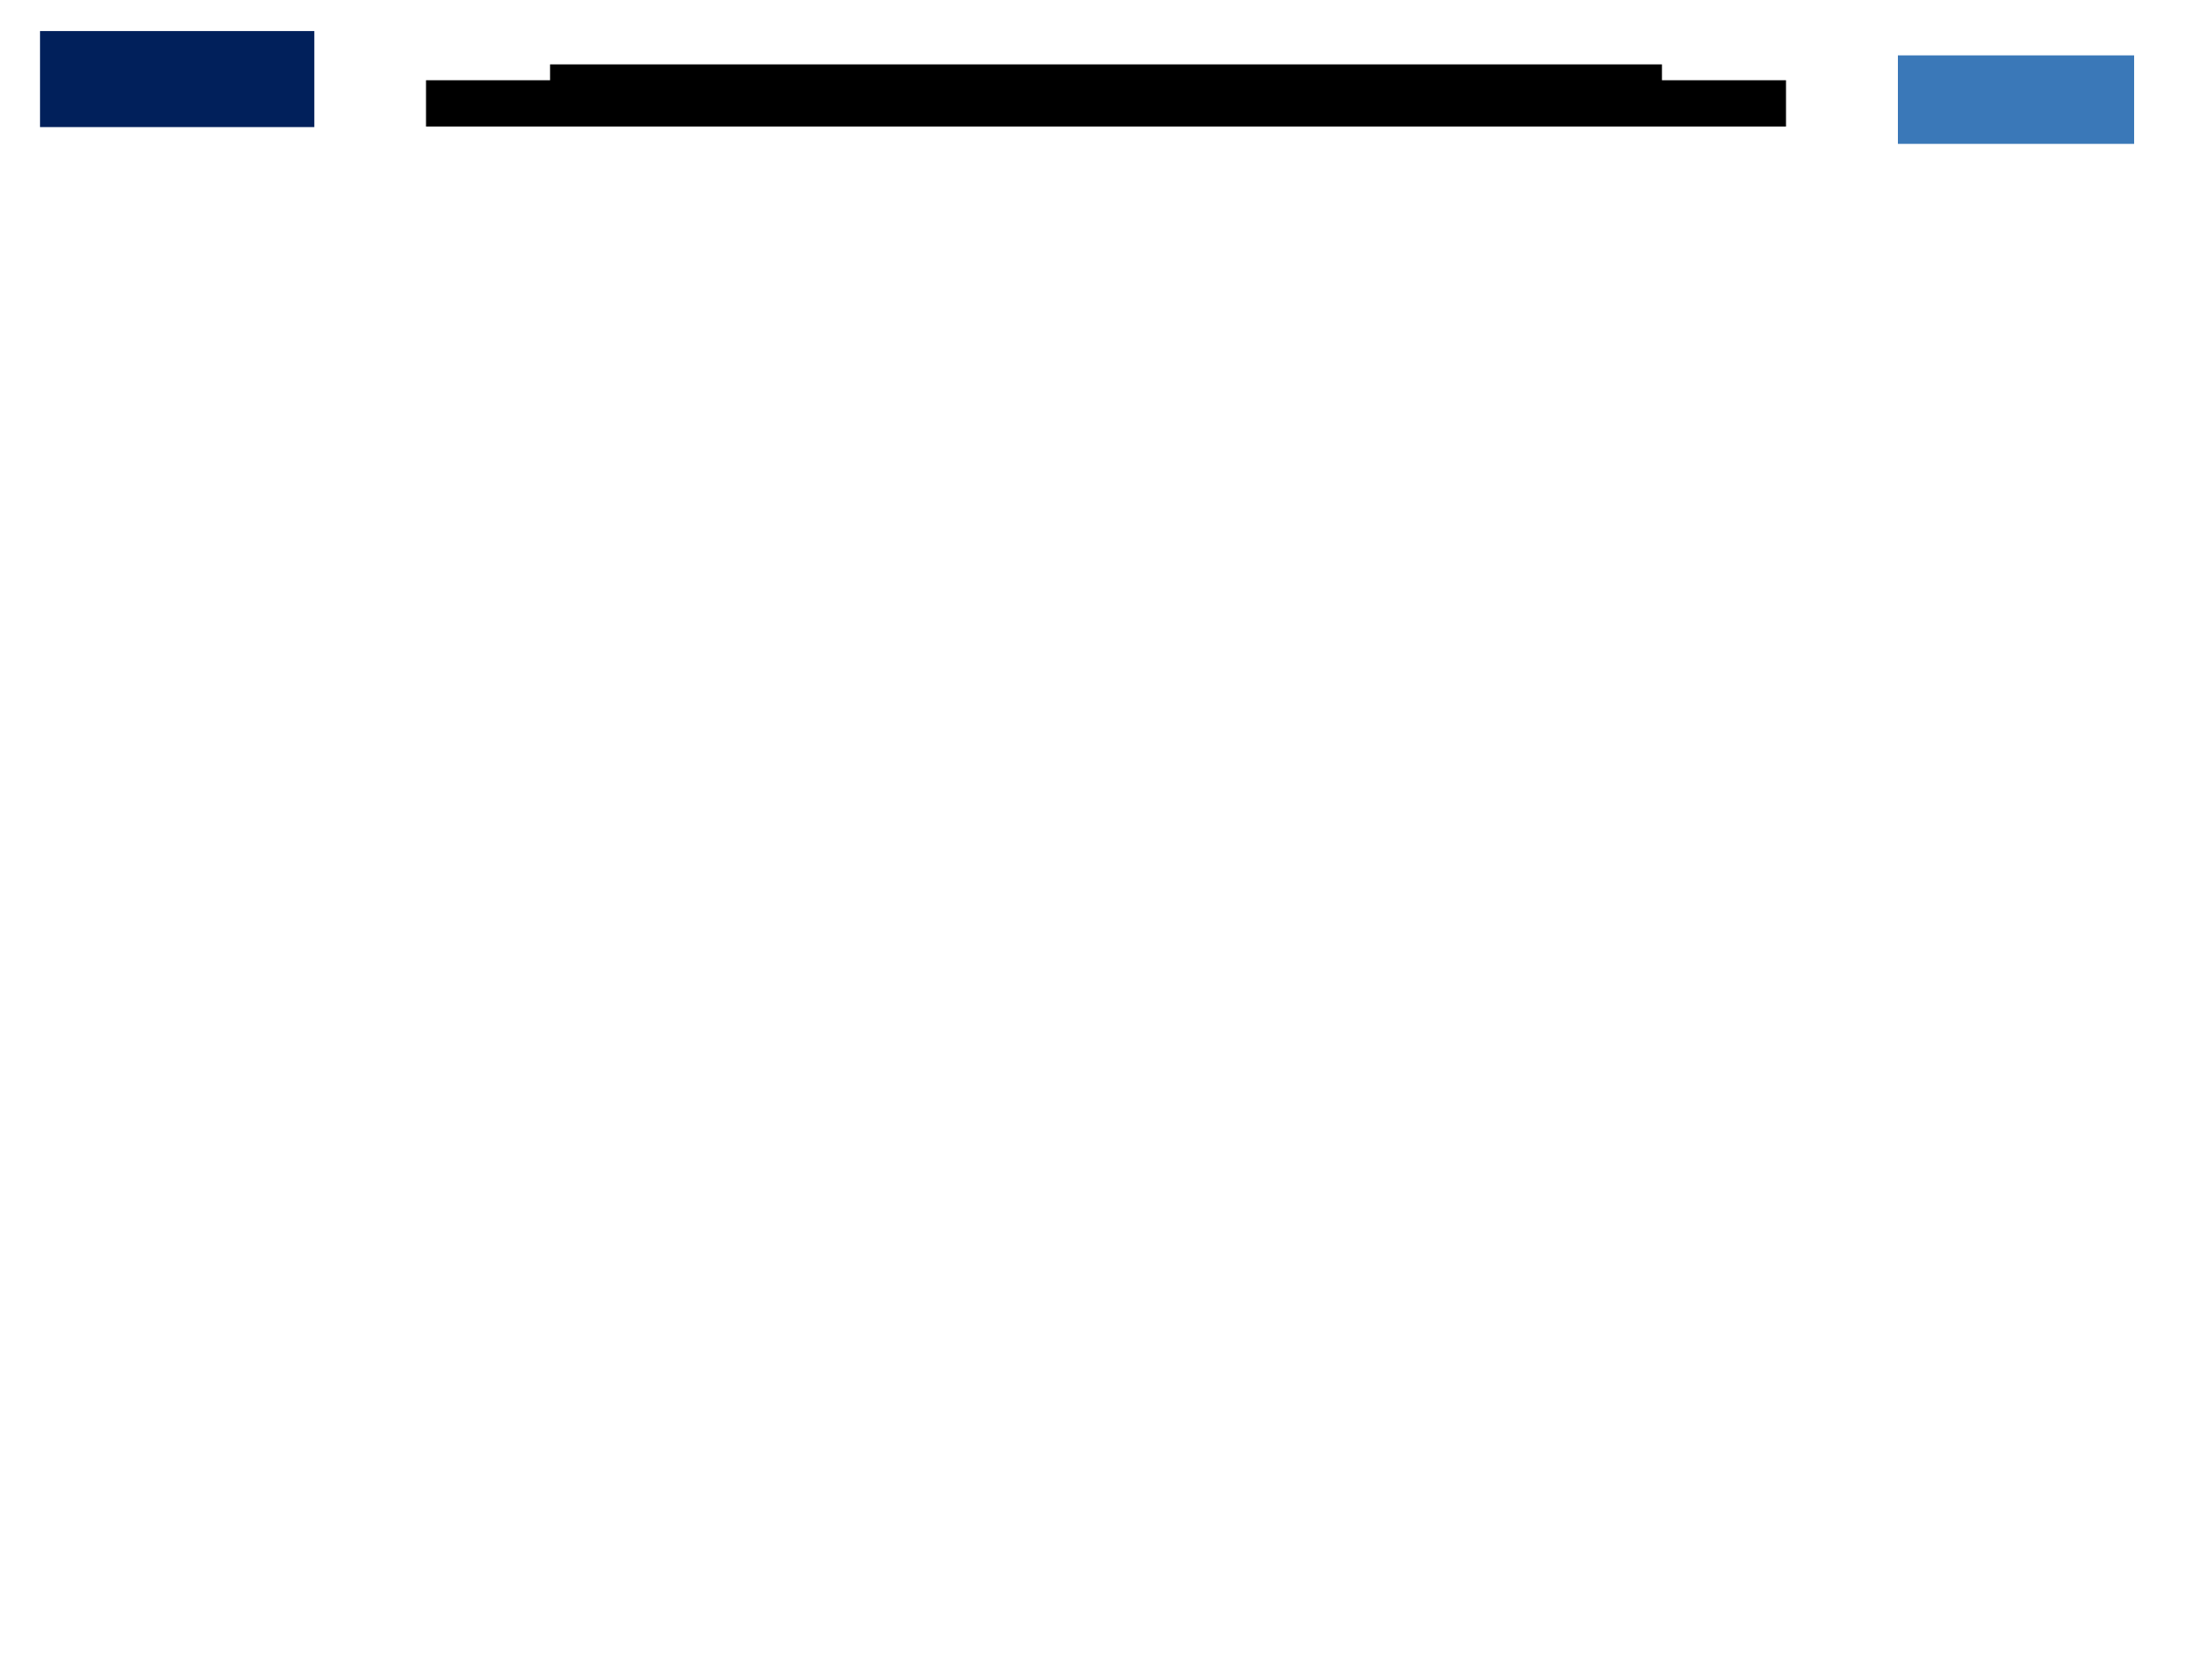
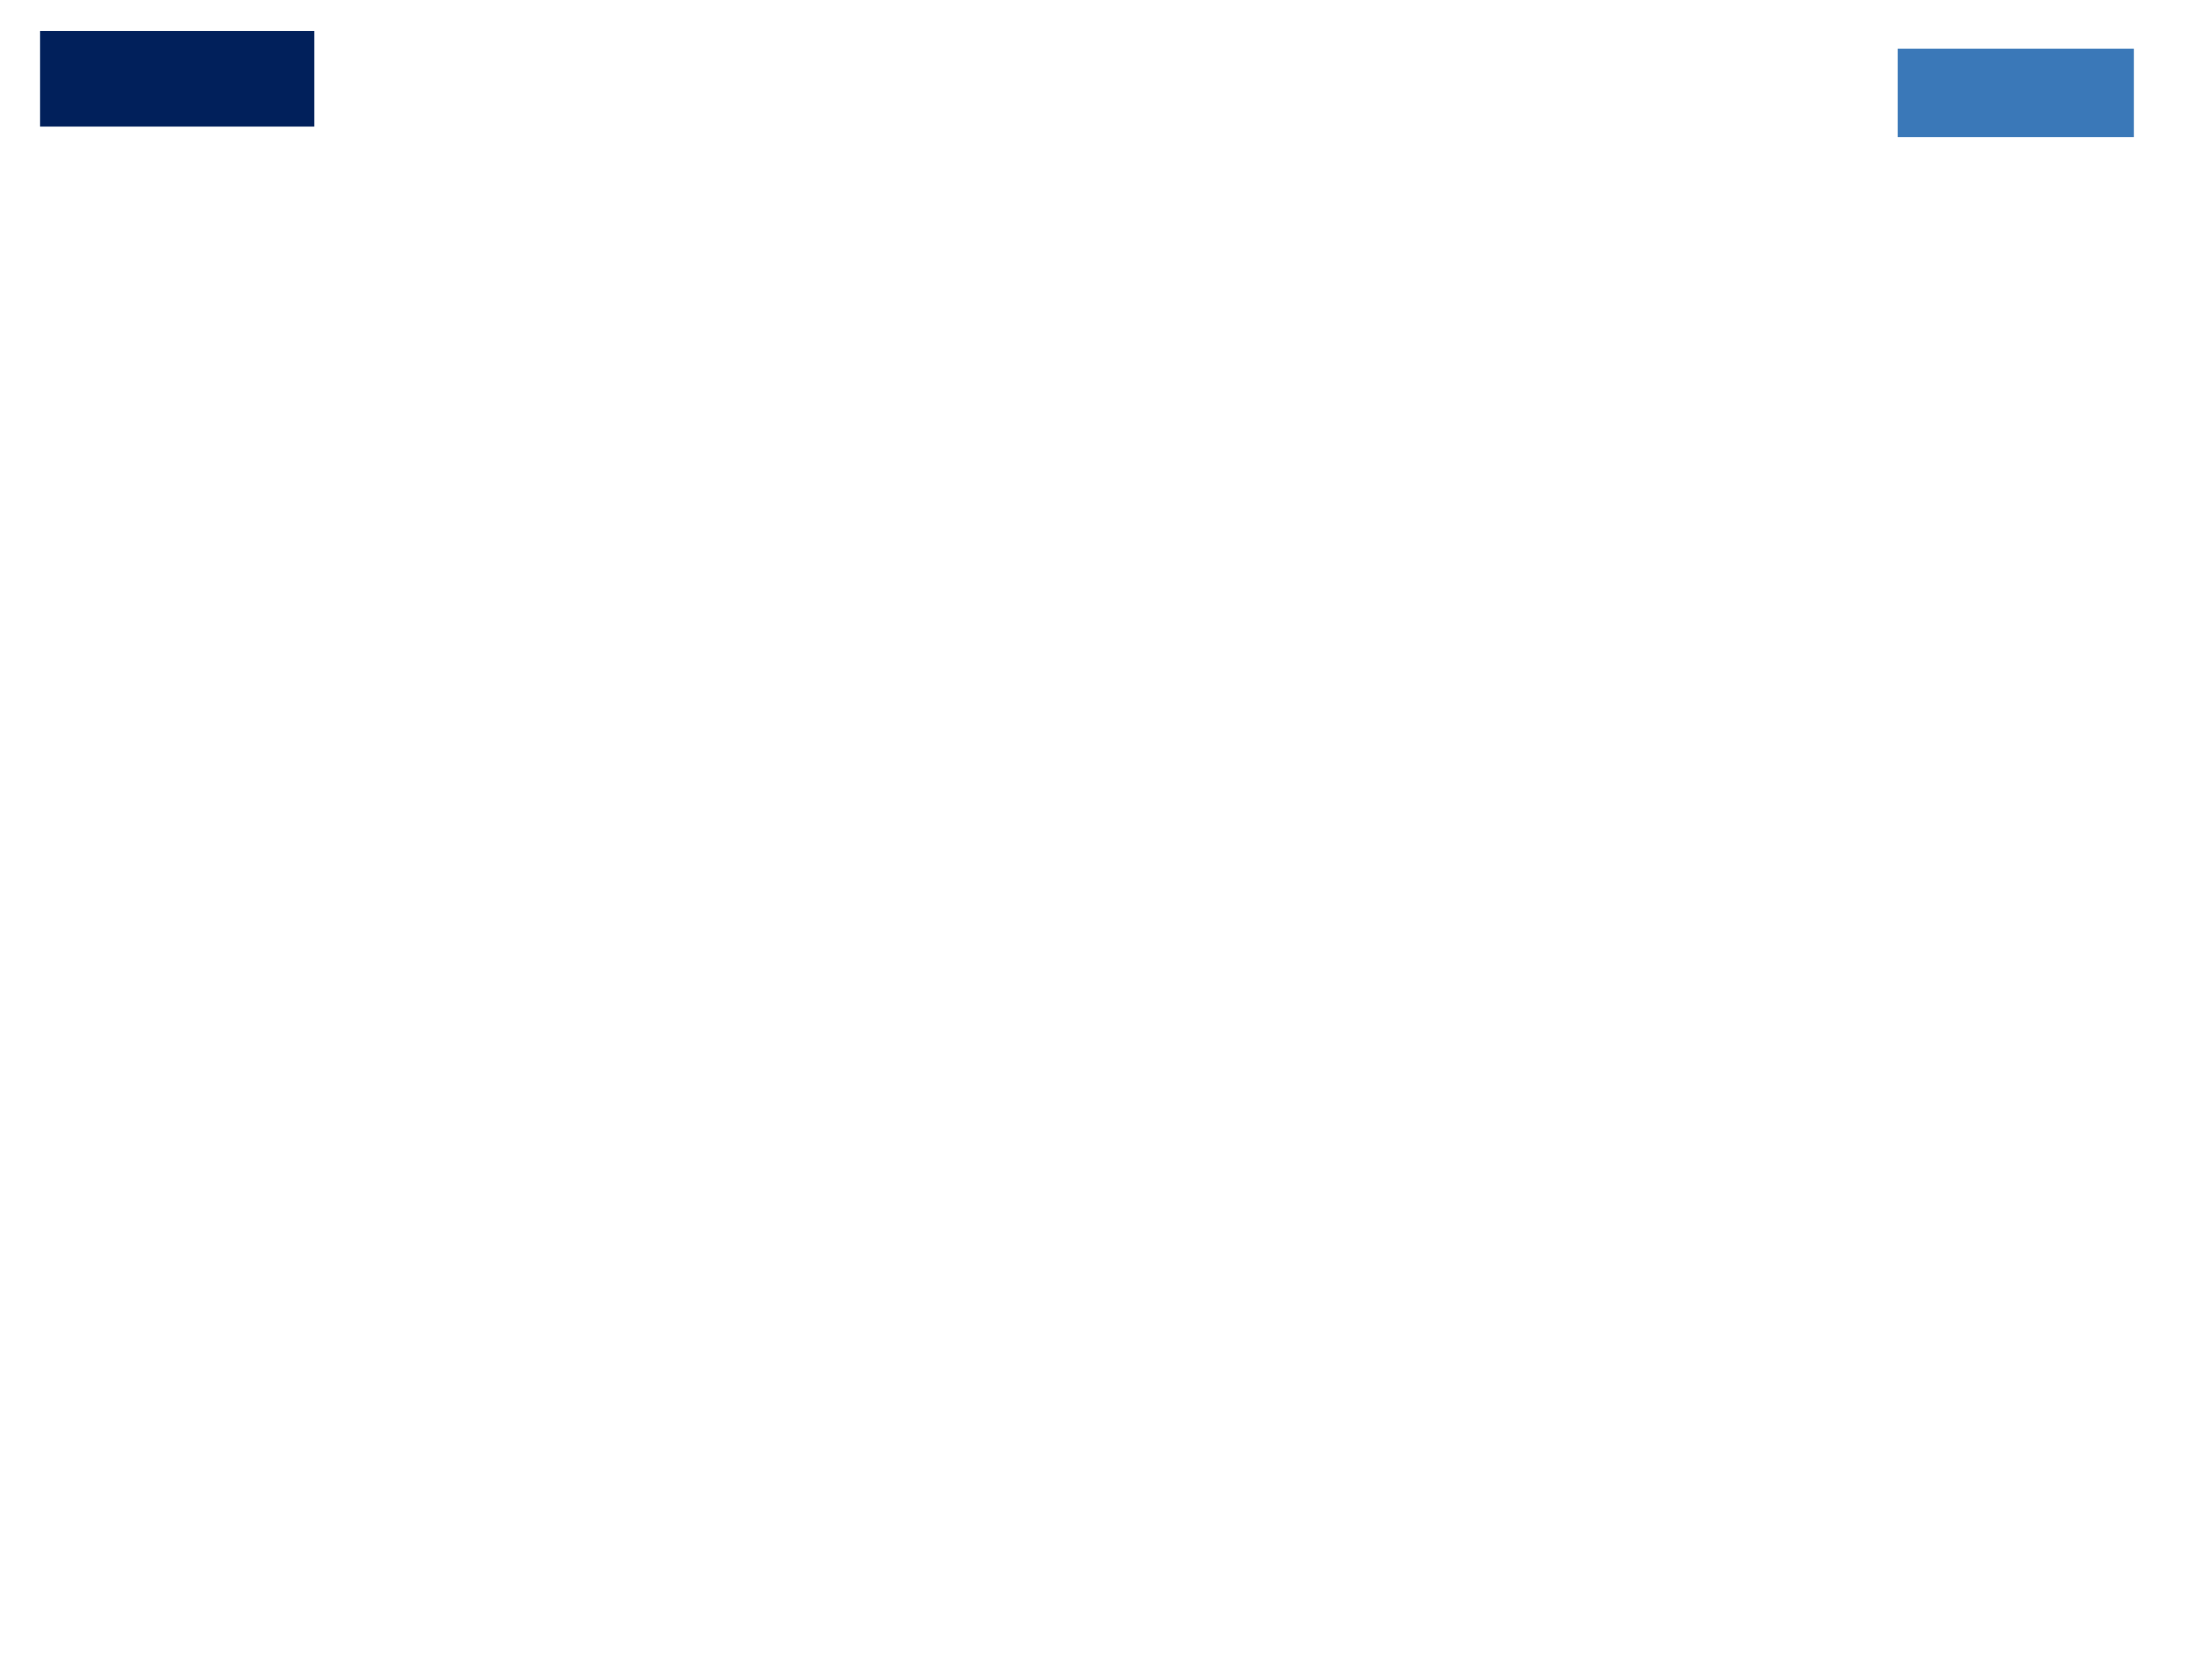
<svg xmlns="http://www.w3.org/2000/svg" width="128mm" height="96mm" viewBox="0 0 128 96" version="1.1" id="svg839">
  <defs id="defs833">
    <clipPath clipPathUnits="userSpaceOnUse" id="clipPath22">
      <path d="M 0,0 H 362.835 V 272.126 H 0 Z" id="path20" />
    </clipPath>
    <clipPath clipPathUnits="userSpaceOnUse" id="clipPath22-7">
      <path d="M 0,0 H 362.835 V 272.126 H 0 Z" id="path20-9" />
    </clipPath>
    <clipPath clipPathUnits="userSpaceOnUse" id="clipPath22-3">
      <path d="M 0,0 H 362.835 V 272.126 H 0 Z" id="path20-6" />
    </clipPath>
    <clipPath clipPathUnits="userSpaceOnUse" id="clipPath22-3-4">
      <path d="M 0,0 H 362.835 V 272.126 H 0 Z" id="path20-6-9" />
    </clipPath>
    <clipPath clipPathUnits="userSpaceOnUse" id="clipPath22-7-2">
      <path d="M 0,0 H 362.835 V 272.126 H 0 Z" id="path20-9-0" />
    </clipPath>
    <clipPath clipPathUnits="userSpaceOnUse" id="clipPath22-6">
      <path d="M 0,0 H 362.835 V 272.126 H 0 Z" id="path20-8" />
    </clipPath>
    <clipPath clipPathUnits="userSpaceOnUse" id="clipPath22-1">
      <path d="M 0,0 H 362.835 V 272.126 H 0 Z" id="path20-1" />
    </clipPath>
    <clipPath clipPathUnits="userSpaceOnUse" id="clipPath22-5">
      <path d="M 0,0 H 362.835 V 272.126 H 0 Z" id="path20-33" />
    </clipPath>
    <clipPath clipPathUnits="userSpaceOnUse" id="clipPath22-0">
      <path d="M 0,0 H 362.835 V 272.126 H 0 Z" id="path20-2" />
    </clipPath>
    <clipPath clipPathUnits="userSpaceOnUse" id="clipPath22-2">
      <path d="M 0,0 H 362.835 V 272.126 H 0 Z" id="path20-97" />
    </clipPath>
    <clipPath clipPathUnits="userSpaceOnUse" id="clipPath18">
      <path d="M 0,0 H 720 V 540 H 0 Z" clip-rule="evenodd" id="path16" />
    </clipPath>
    <clipPath clipPathUnits="userSpaceOnUse" id="clipPath30">
      <path d="M 35.4,0 H 719.9 V 540 H 35.4 Z" clip-rule="evenodd" id="path28" />
    </clipPath>
    <clipPath clipPathUnits="userSpaceOnUse" id="clipPath18-6">
      <path d="M 0,0 H 720 V 540 H 0 Z" clip-rule="evenodd" id="path16-7" />
    </clipPath>
    <clipPath clipPathUnits="userSpaceOnUse" id="clipPath30-5">
      <path d="M 35.4,0 H 719.9 V 540 H 35.4 Z" clip-rule="evenodd" id="path28-3" />
    </clipPath>
+     <clipPath clipPathUnits="userSpaceOnUse" id="clipPath30-2">
+       <path d="M 35.4,0 H 719.9 V 540 H 35.4 Z" clip-rule="evenodd" id="path28-7" />
+     </clipPath>
  </defs>
+   <g id="layer6" style="display:none">
+     <rect style="display:inline;fill:#000000;fill-opacity:1;stroke-width:1.124;stroke-linecap:round;stroke-miterlimit:2;paint-order:stroke fill markers" id="rect6759-8" width="78.697" height="2.681" x="24.652" y="4.643" />
+     <rect style="display:inline;fill:#000000;fill-opacity:1;stroke-width:1.016;stroke-linecap:round;stroke-miterlimit:2;paint-order:stroke fill markers" id="rect6759-8-0" width="64.341" height="2.681" x="31.83" y="3.725" />
+     <rect style="display:inline;fill:#ff00ff;stroke:none;stroke-width:0.803;stroke-miterlimit:2;paint-order:markers stroke fill;stop-color:#000000" id="rect1081" width="18.189" height="1.388" x="0" y="5.936" />
+     <rect style="display:inline;fill:#ff00ff;stroke:none;stroke-width:0.803;stroke-miterlimit:2;paint-order:markers stroke fill;stop-color:#000000" id="rect1081-6" width="18.189" height="1.388" x="109.811" y="5.936" />
+     <rect style="fill:#00ff00;stroke-width:1.339;stroke-miterlimit:2;paint-order:markers stroke fill;stop-color:#000000" id="rect1095" width="0.173" height="0.551" x="16.11" y="5.388" />
+   </g>
  <g id="layer7" style="display:inline">
-     <rect style="fill:#3a78b8;fill-opacity:1;stroke-width:1.411;stroke-linecap:round;stroke-miterlimit:2;paint-order:stroke fill markers" id="rect8529" width="13.67" height="5.121" x="109.824" y="3.204" />
+     <rect style="fill:#3a78b8;fill-opacity:1;stroke-width:1.411;stroke-linecap:round;stroke-miterlimit:2;paint-order:stroke fill markers" id="rect8529" width="13.67" height="5.121" x="109.811" y="2.816" />
  </g>
  <g id="layer8" style="display:inline">
-     <rect style="display:inline;fill:#00205b;fill-opacity:0.996;stroke-width:1.278;stroke-linecap:round;stroke-miterlimit:2;paint-order:stroke fill markers" id="rect8531" width="15.873" height="5.557" x="2.316" y="1.797" />
-   </g>
-   <g id="layer6" style="display:inline">
-     <rect style="display:inline;fill:#000000;fill-opacity:1;stroke-width:1.124;stroke-linecap:round;stroke-miterlimit:2;paint-order:stroke fill markers" id="rect6759-8" width="78.697" height="2.681" x="24.652" y="4.643" />
-     <rect style="display:inline;fill:#000000;fill-opacity:1;stroke-width:1.016;stroke-linecap:round;stroke-miterlimit:2;paint-order:stroke fill markers" id="rect6759-8-0" width="64.341" height="2.681" x="31.83" y="3.725" />
+     <rect style="display:inline;fill:#00205b;fill-opacity:0.996;stroke-width:1.275;stroke-linecap:round;stroke-miterlimit:2;paint-order:stroke fill markers" id="rect8531" width="15.873" height="5.533" x="2.316" y="1.791" />
  </g>
</svg>
